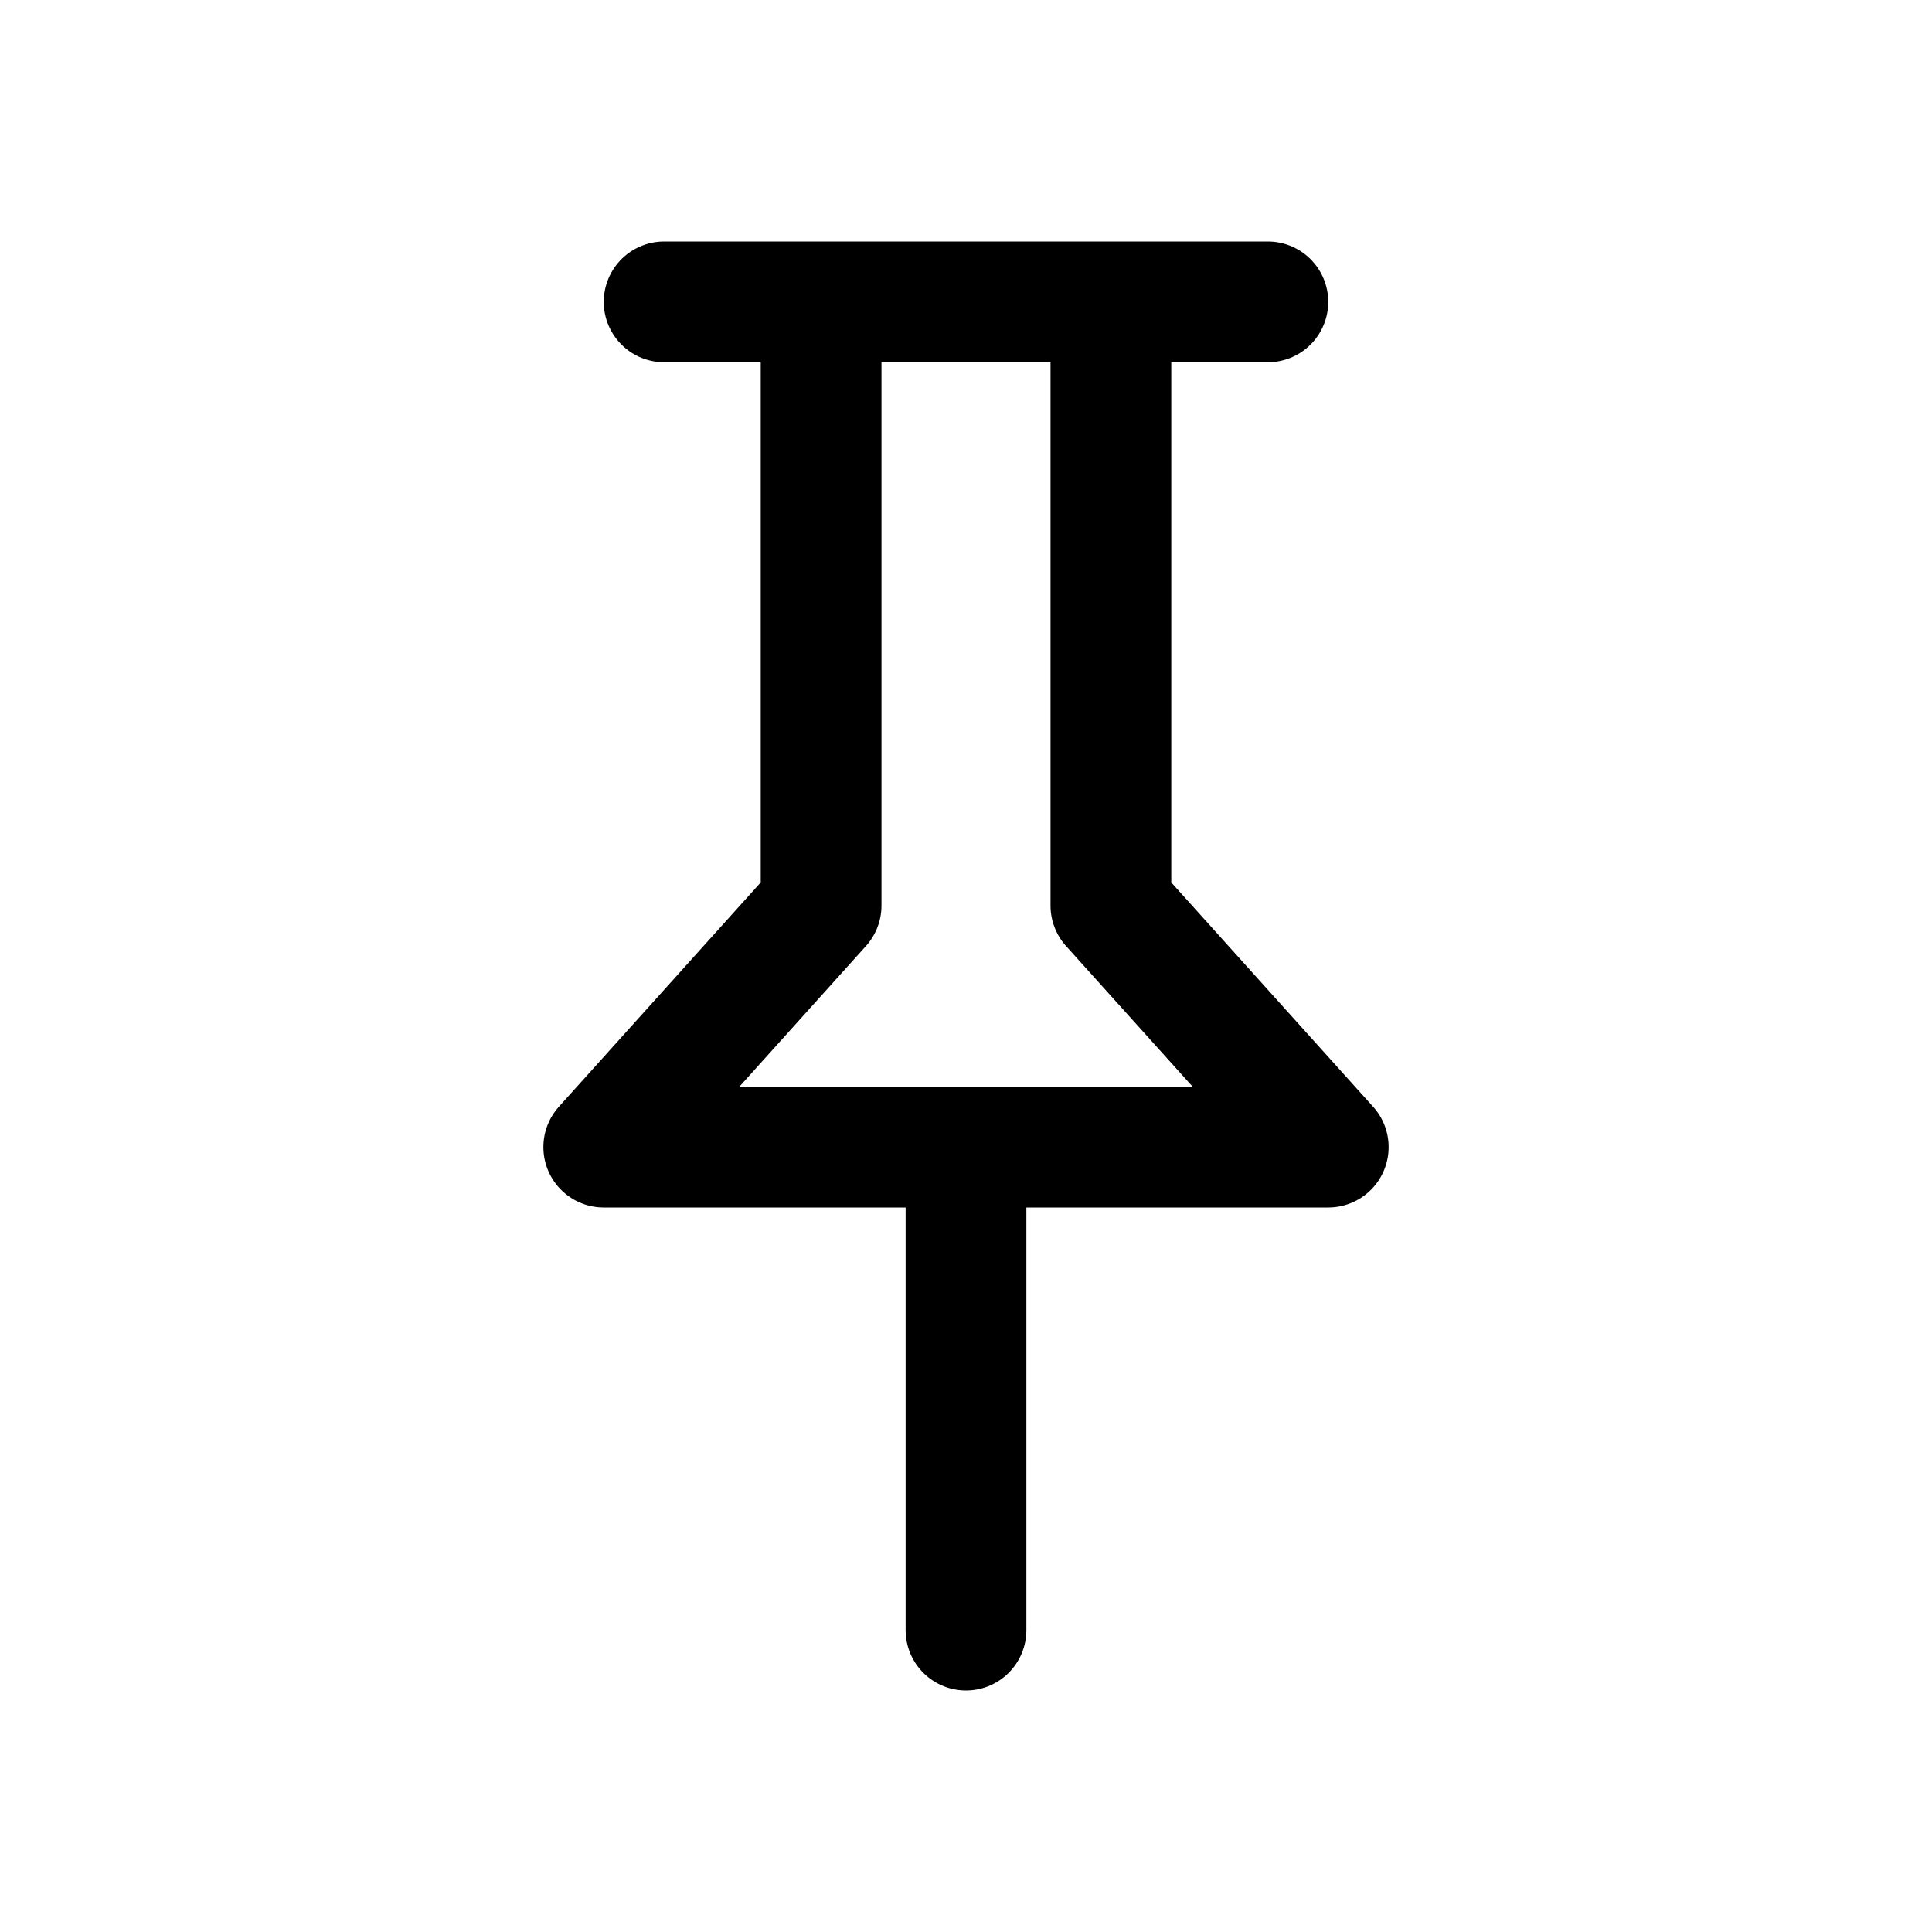
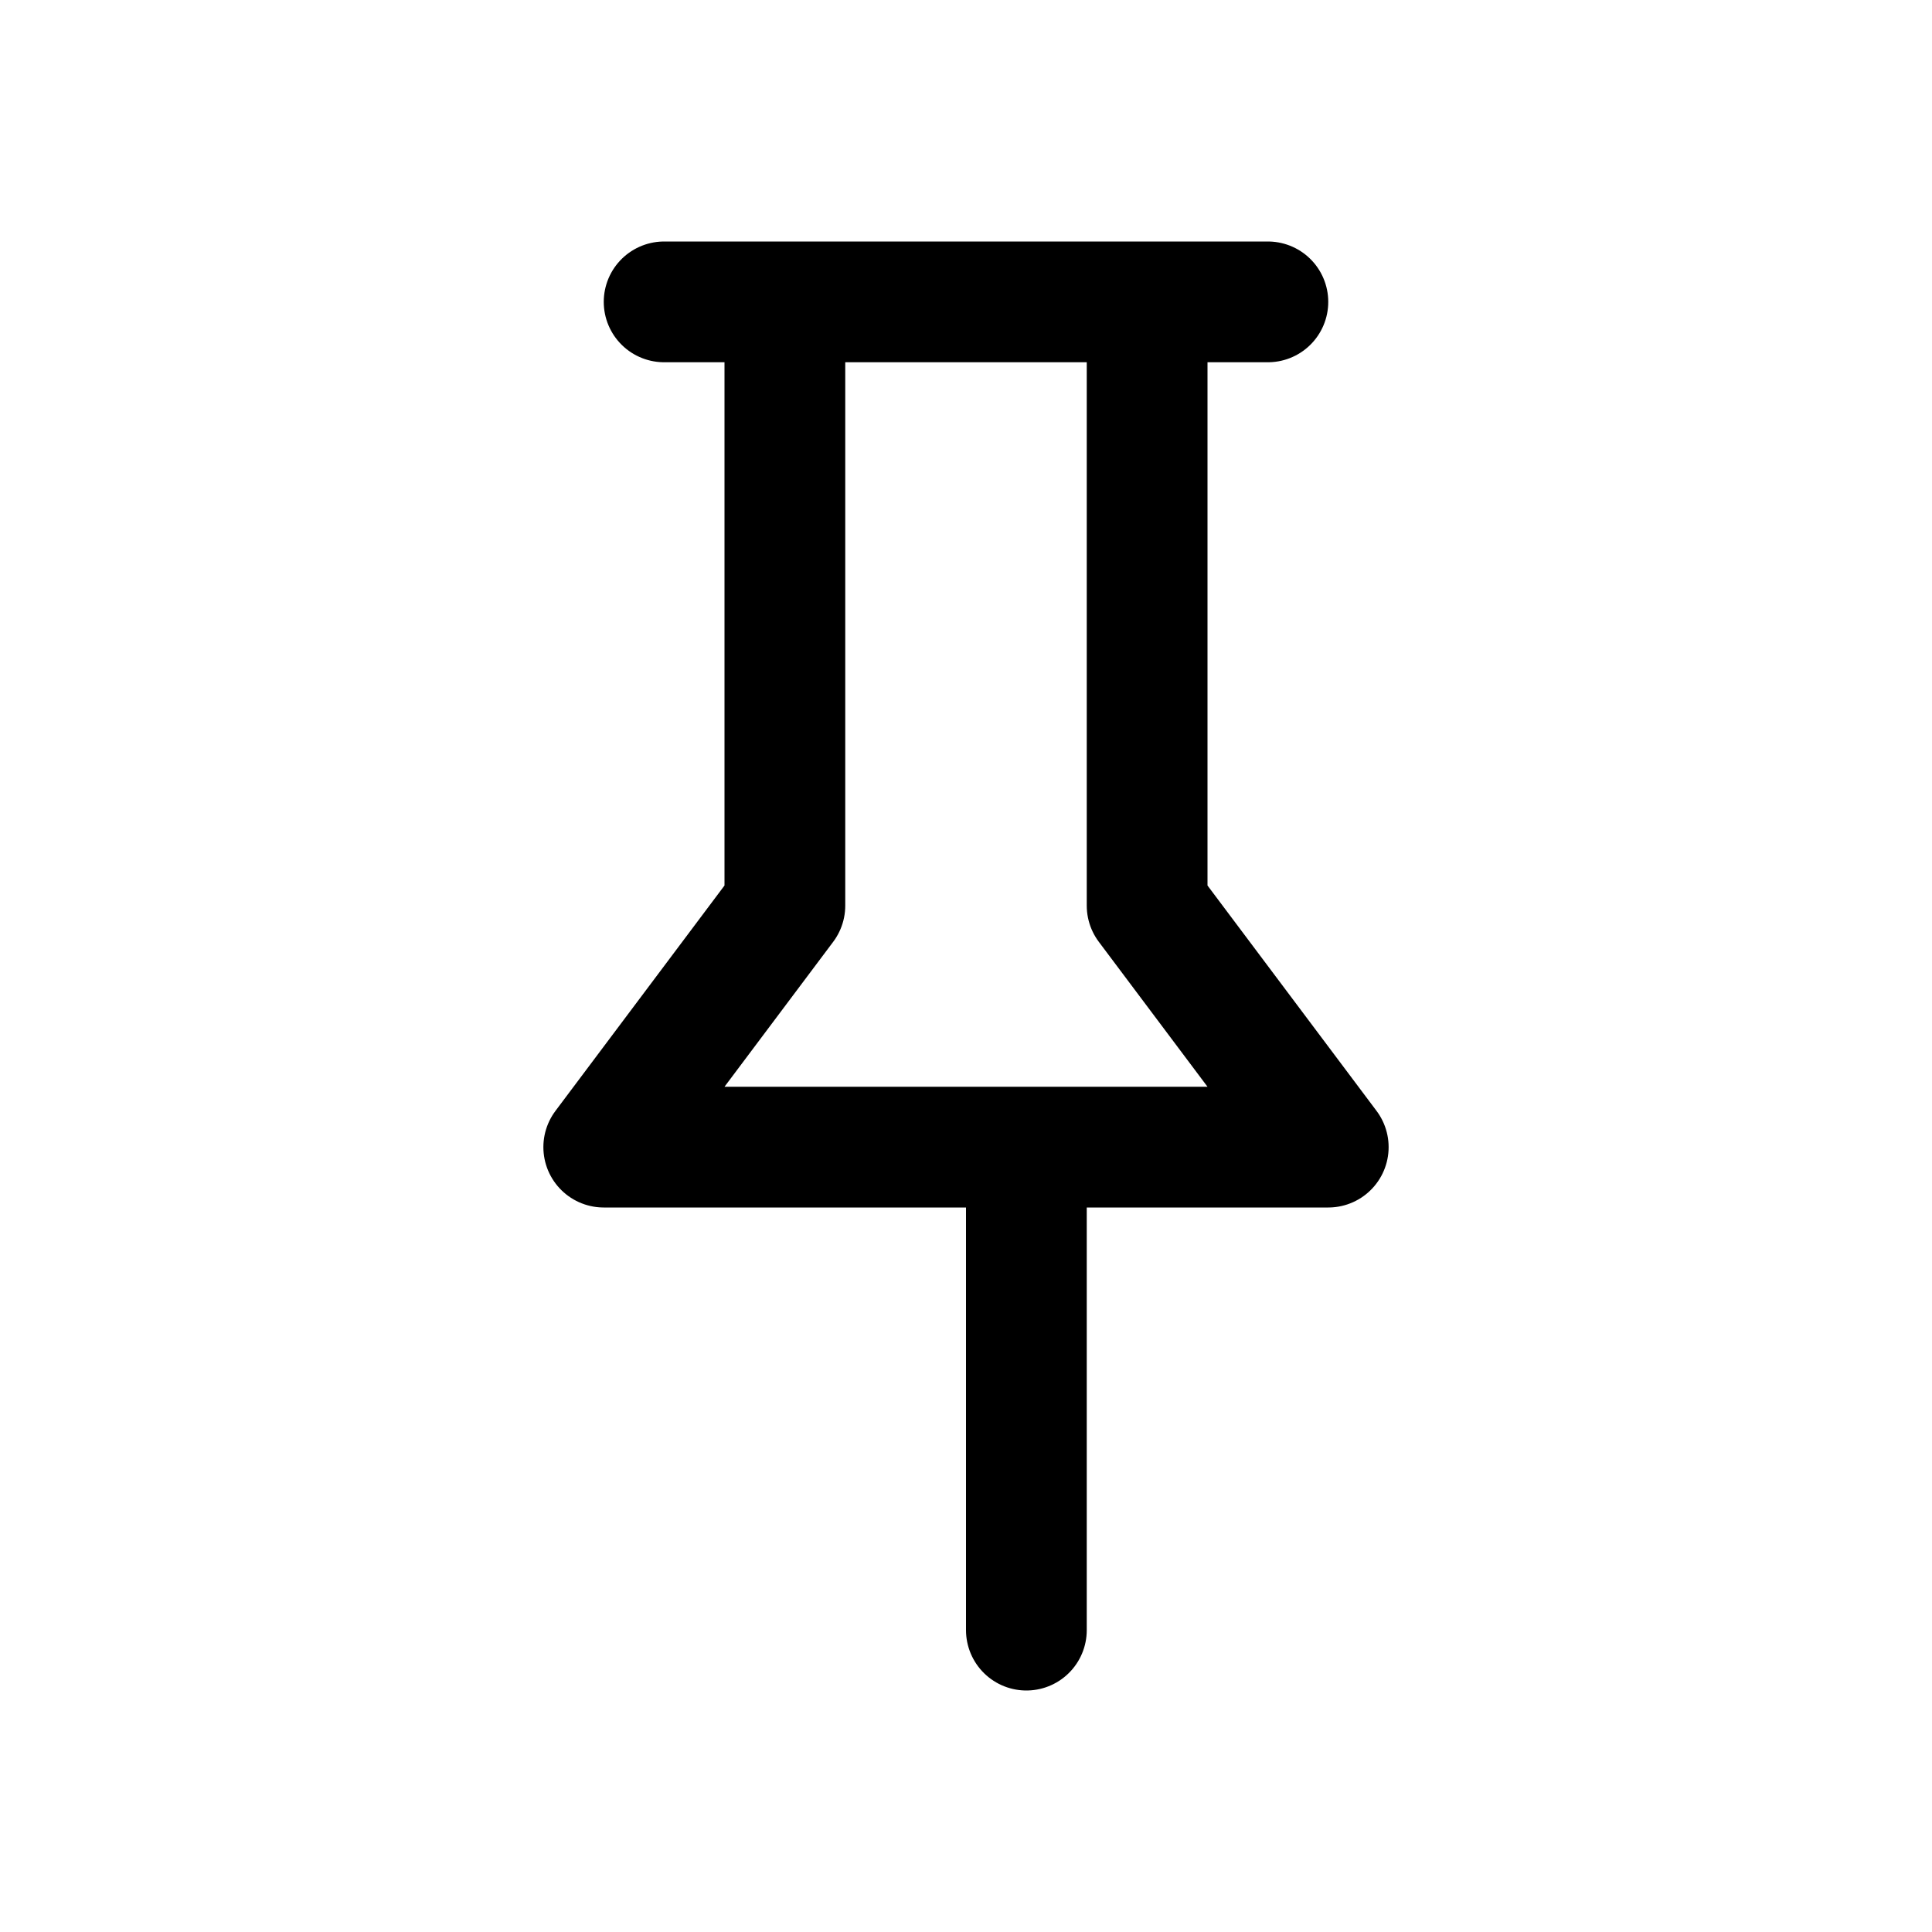
<svg xmlns="http://www.w3.org/2000/svg" viewBox="0 0 16 16" fill="none" stroke="currentColor" stroke-width="1" stroke-linecap="round" stroke-linejoin="round">
-   <path d="M5.5 2.5H10.5M6.8 2.5V7.5L5 9.5H11L9.2 7.5V2.5M8 9.5V13.5" />
+   <path d="M5.5 2.5H10.5M6.5 2.5V7.5L5 9.5H11L9.5 7.5V2.5M8.5 9.5V13.5" />
</svg>
